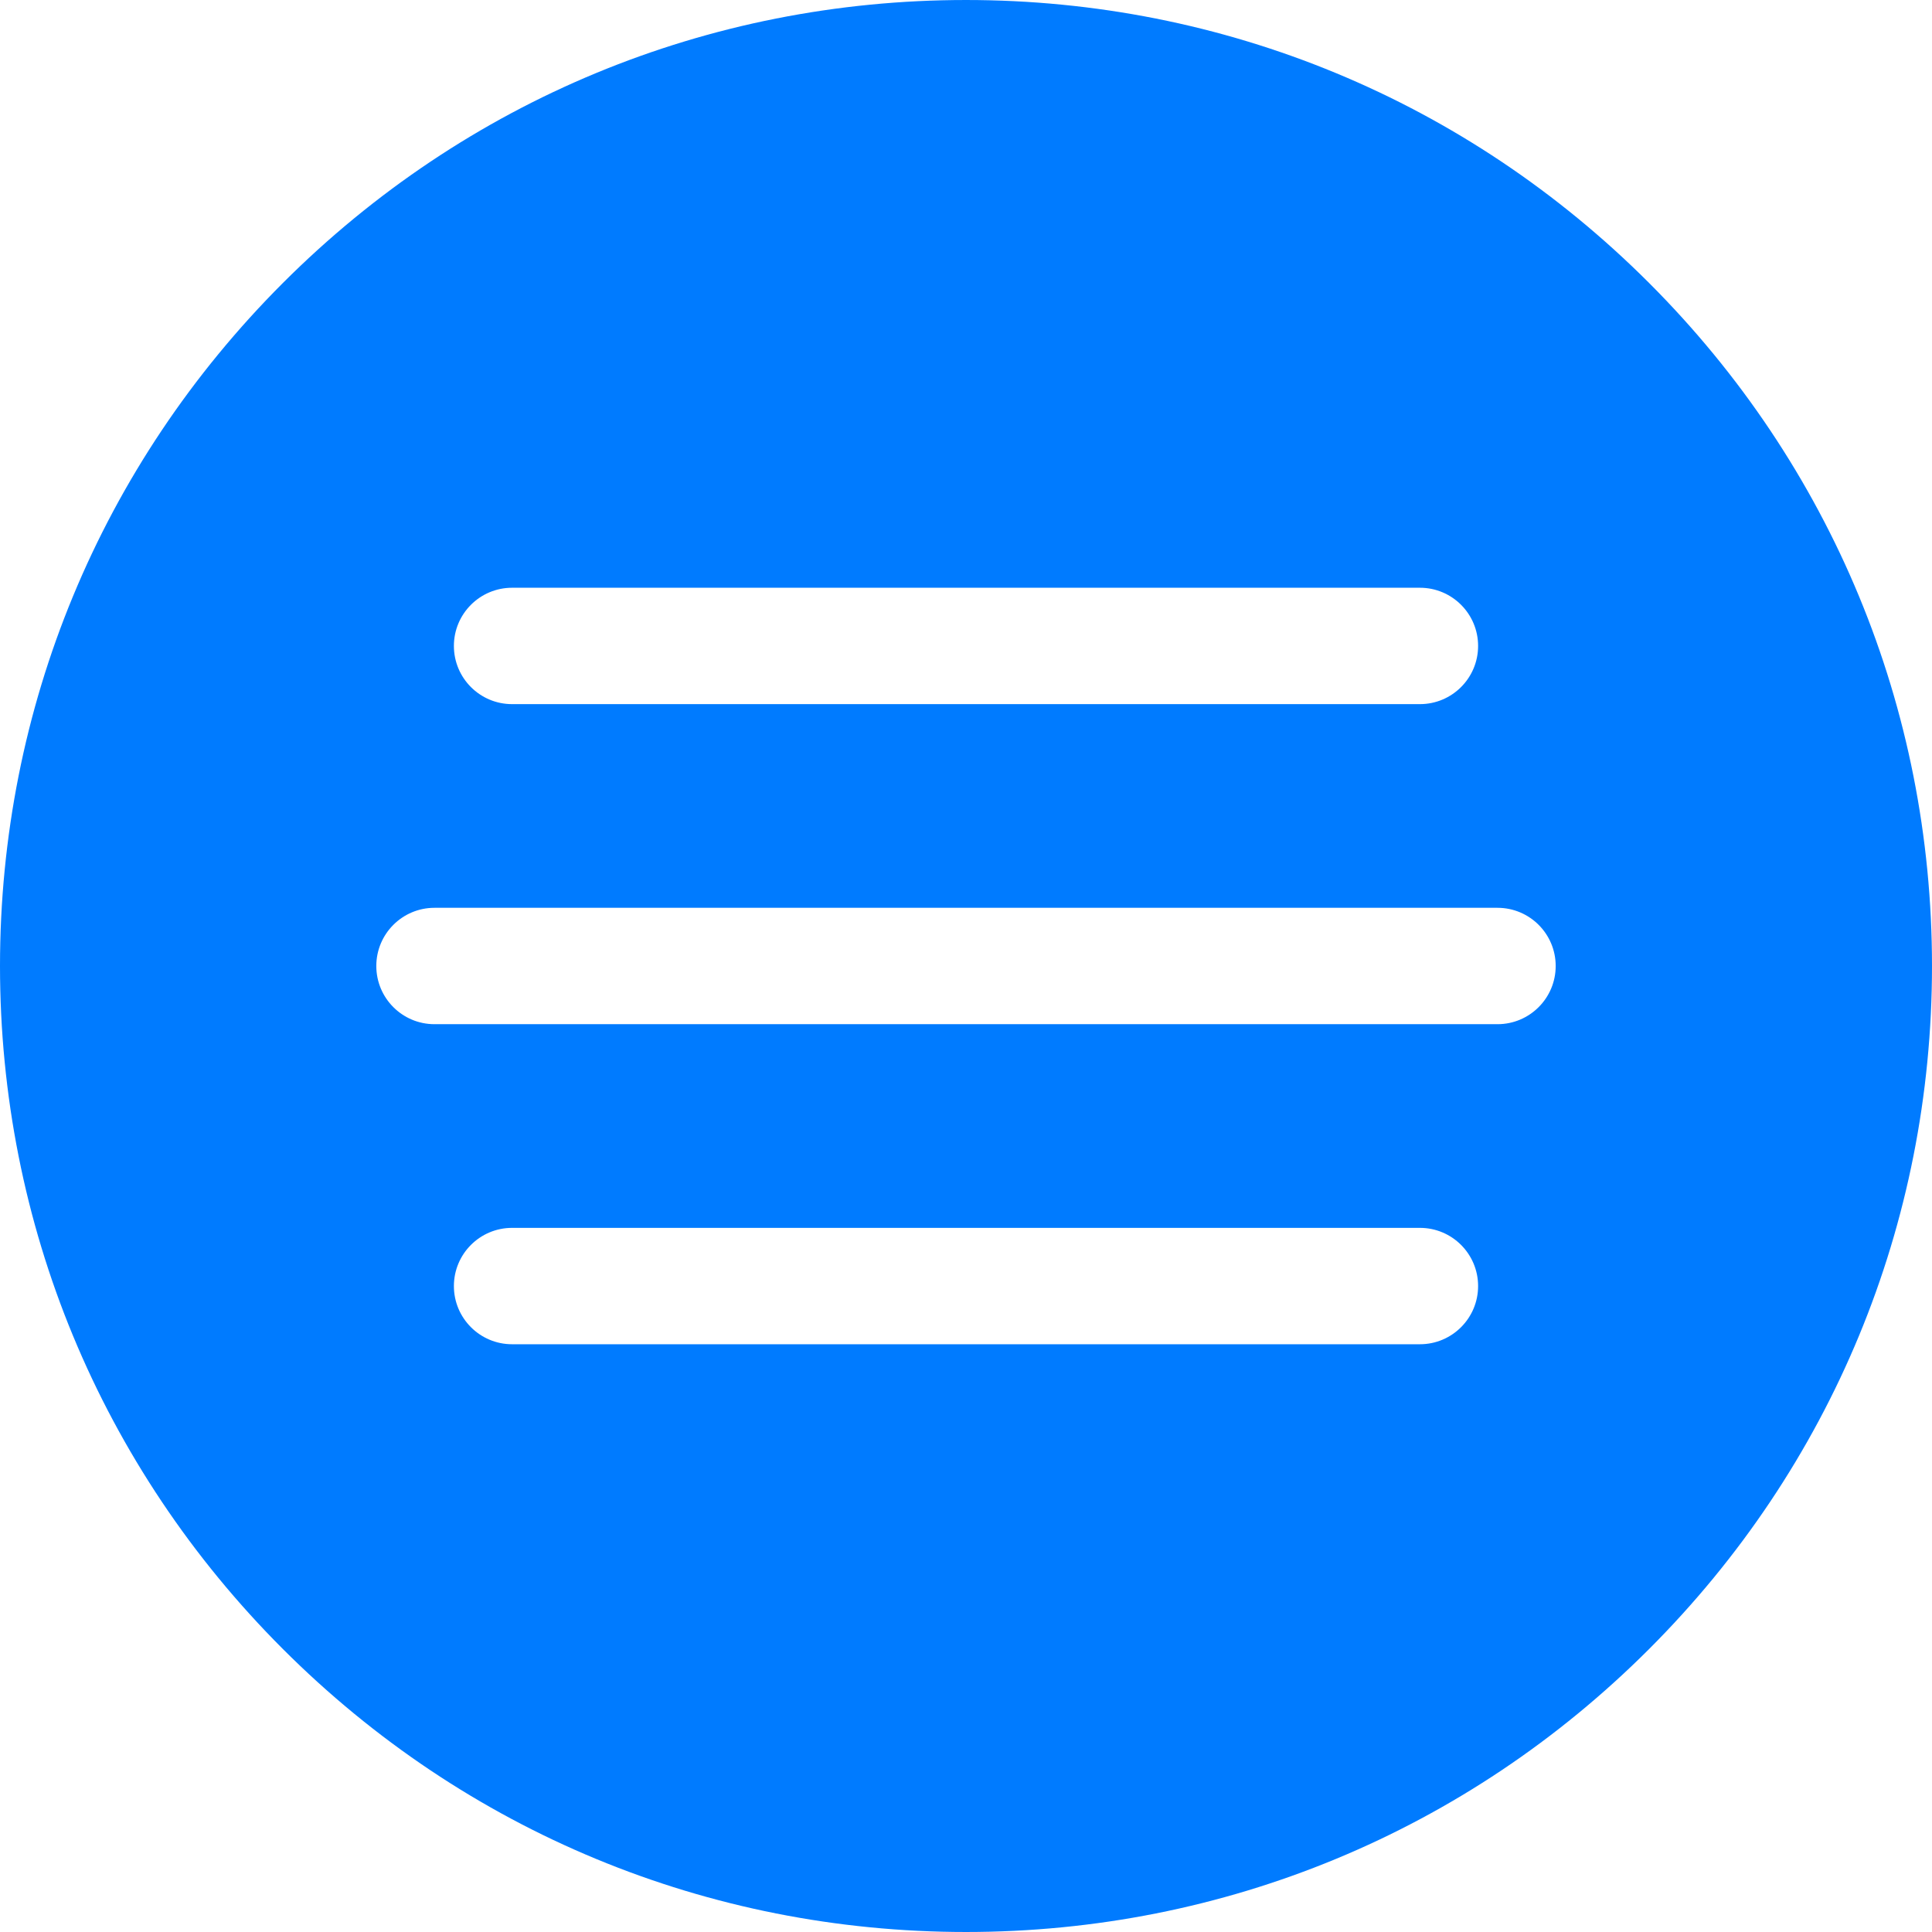
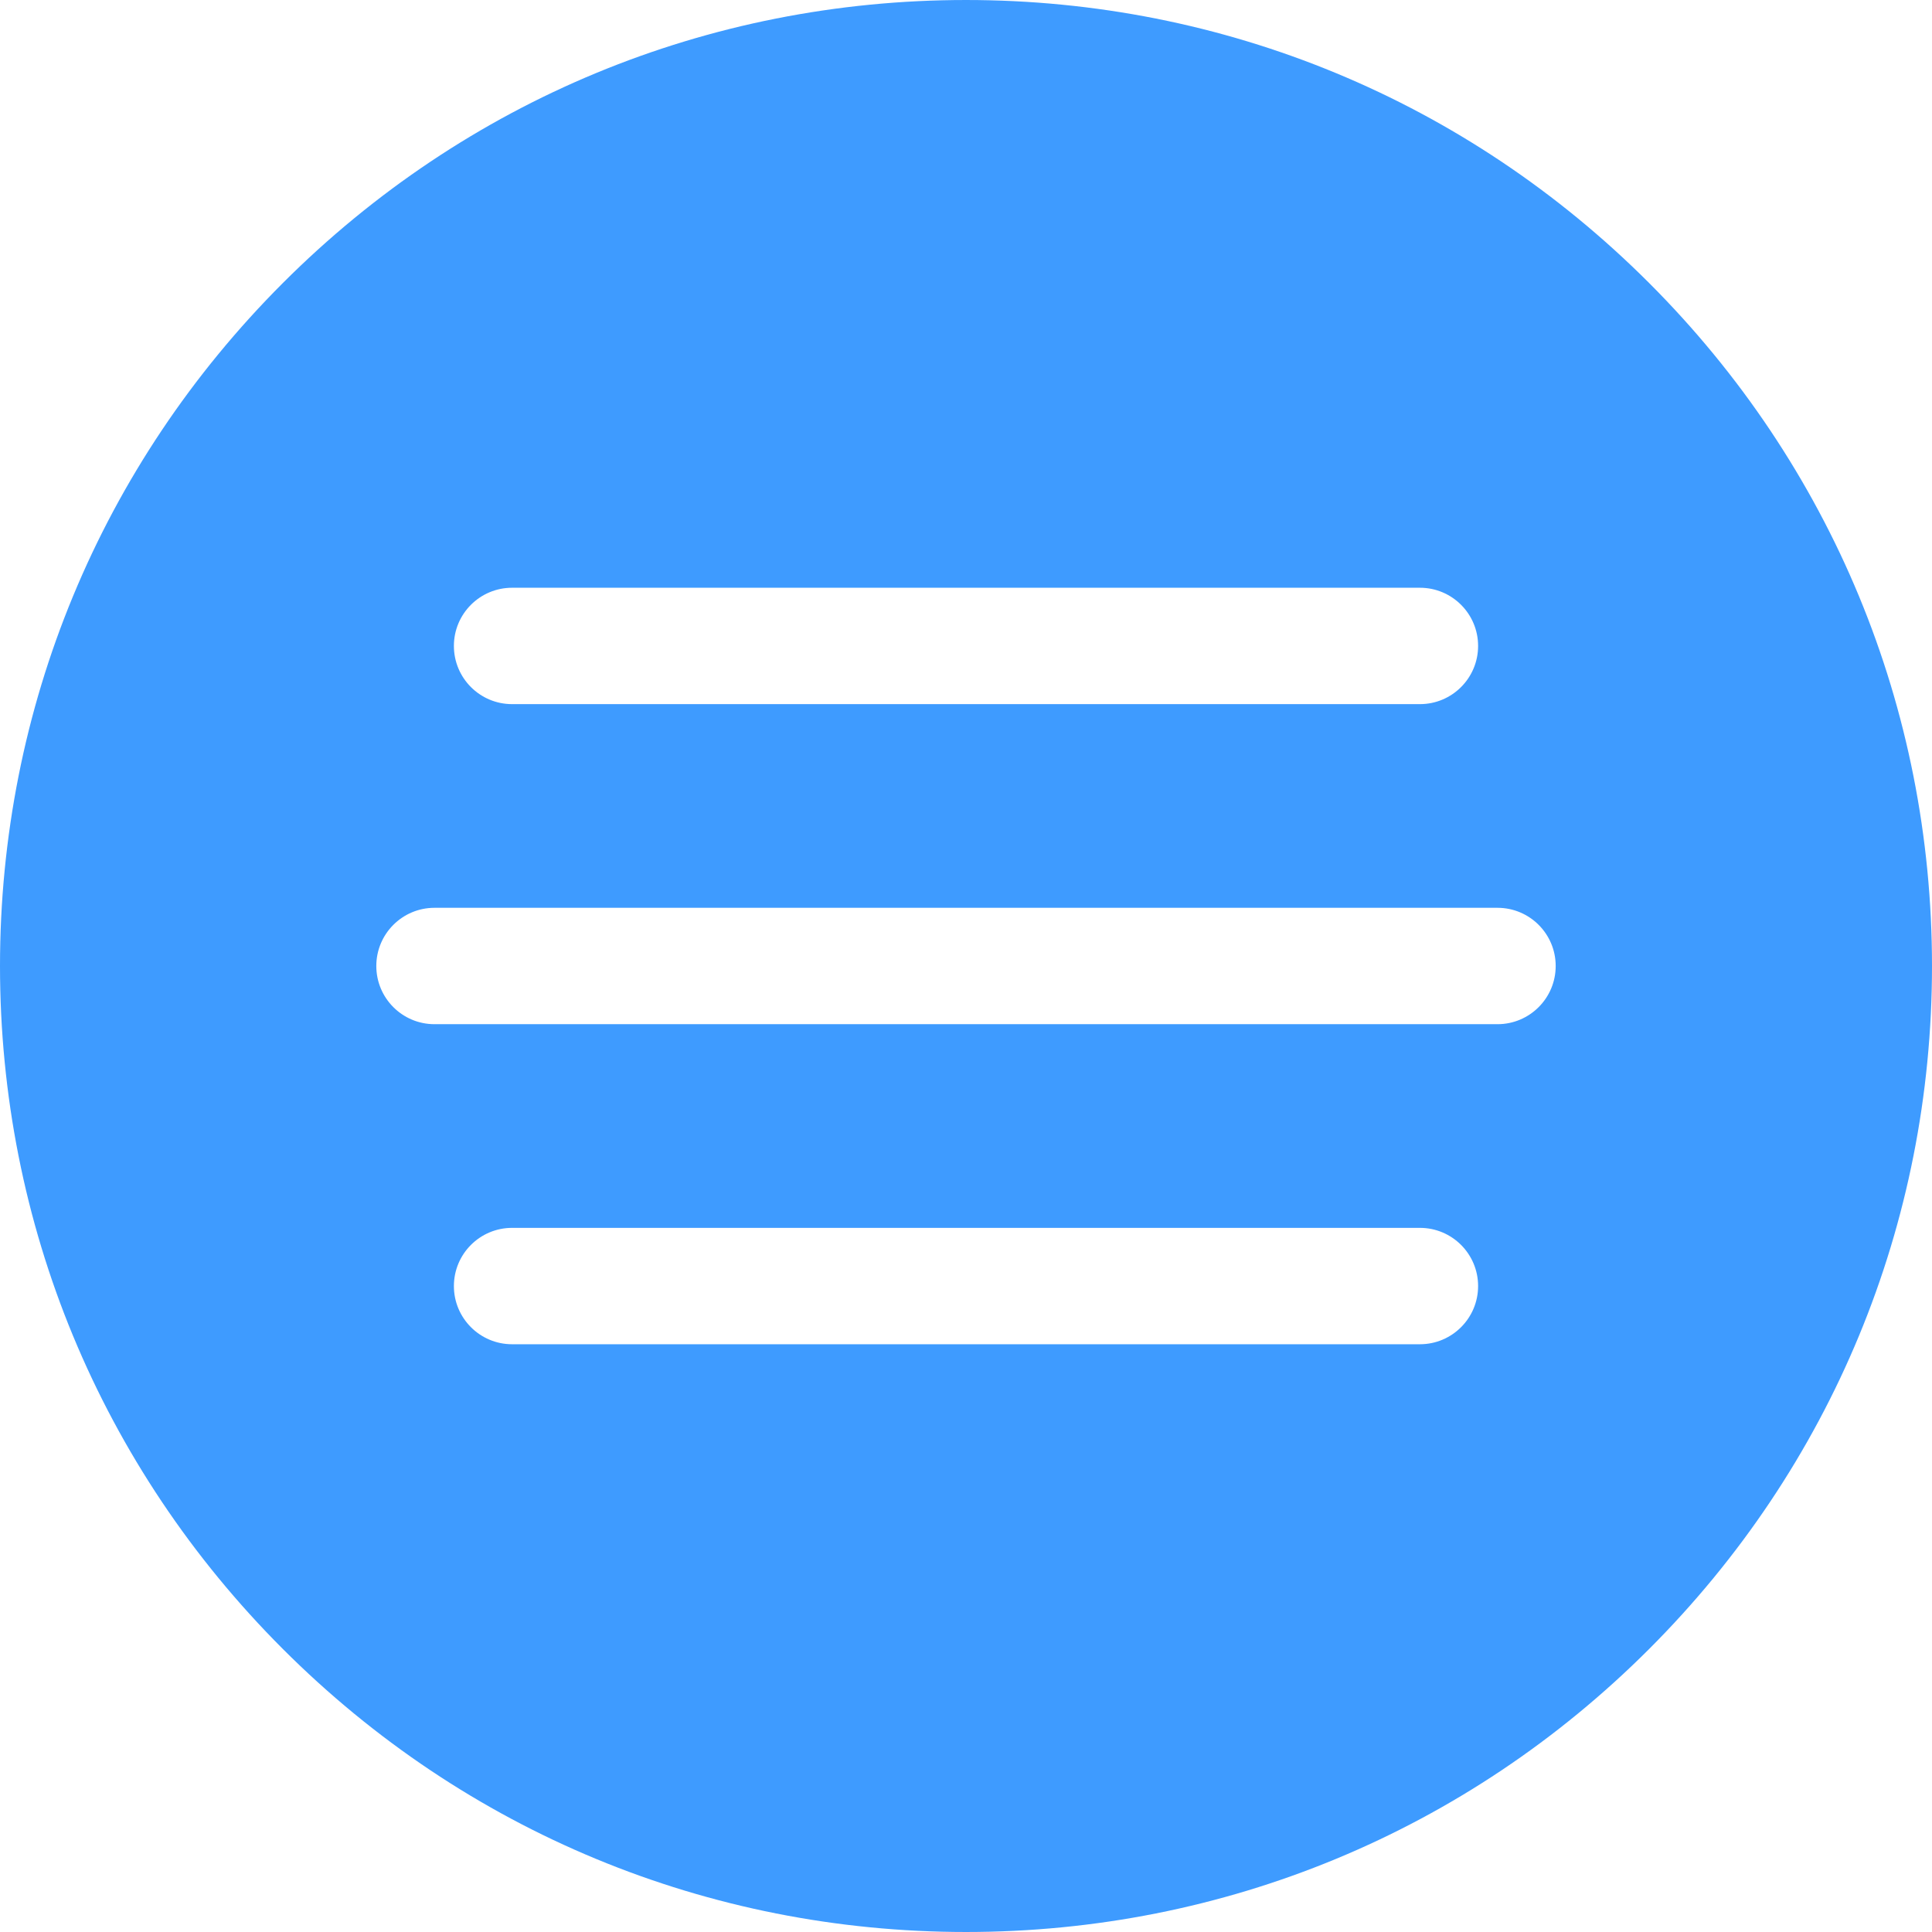
- <svg xmlns="http://www.w3.org/2000/svg" version="1.1" id="Capa_1" x="0px" y="0px" viewBox="0 0 512.001 512.001" style="enable-background:new 0 0 512.001 512.001; fill: #007bff;" xml:space="preserve">
+ <svg xmlns="http://www.w3.org/2000/svg" version="1.1" id="Capa_1" x="0px" y="0px" viewBox="0 0 512.001 512.001" style="enable-background:new 0 0 512.001 512.001; fill: #3e9bff;" xml:space="preserve">
  <g>
    <g>
      <path d="M437.019,74.982C388.667,26.629,324.38,0.001,255.999,0.001S123.333,26.629,74.981,74.982C26.629,123.333,0,187.62,0,256    s26.629,132.668,74.981,181.019C123.333,485.372,187.621,512,256.001,512s132.668-26.629,181.019-74.981    C485.372,388.668,512.001,324.38,512.001,256S485.371,123.333,437.019,74.982z M135.709,155.76h240.582    c8.517,0,15.422,6.905,15.422,15.421c0,8.517-6.905,15.422-15.422,15.422H135.709c-8.517,0-15.421-6.905-15.421-15.422    C120.287,162.665,127.192,155.76,135.709,155.76z M376.291,356.24H135.709c-8.517,0-15.421-6.905-15.421-15.421    c0-8.517,6.905-15.421,15.421-15.421h240.582c8.517,0,15.422,6.905,15.422,15.421C391.713,349.335,384.808,356.24,376.291,356.24z     M396.853,271.421H115.147c-8.517,0-15.421-6.905-15.421-15.421c0-8.517,6.905-15.421,15.421-15.421h281.706    c8.517,0,15.421,6.905,15.421,15.421C412.274,264.517,405.37,271.421,396.853,271.421z" />
    </g>
  </g>
  <g>
</g>
  <g>
</g>
  <g>
</g>
  <g>
</g>
  <g>
</g>
  <g>
</g>
  <g>
</g>
  <g>
</g>
  <g>
</g>
  <g>
</g>
  <g>
</g>
  <g>
</g>
  <g>
</g>
  <g>
</g>
  <g>
</g>
</svg>
